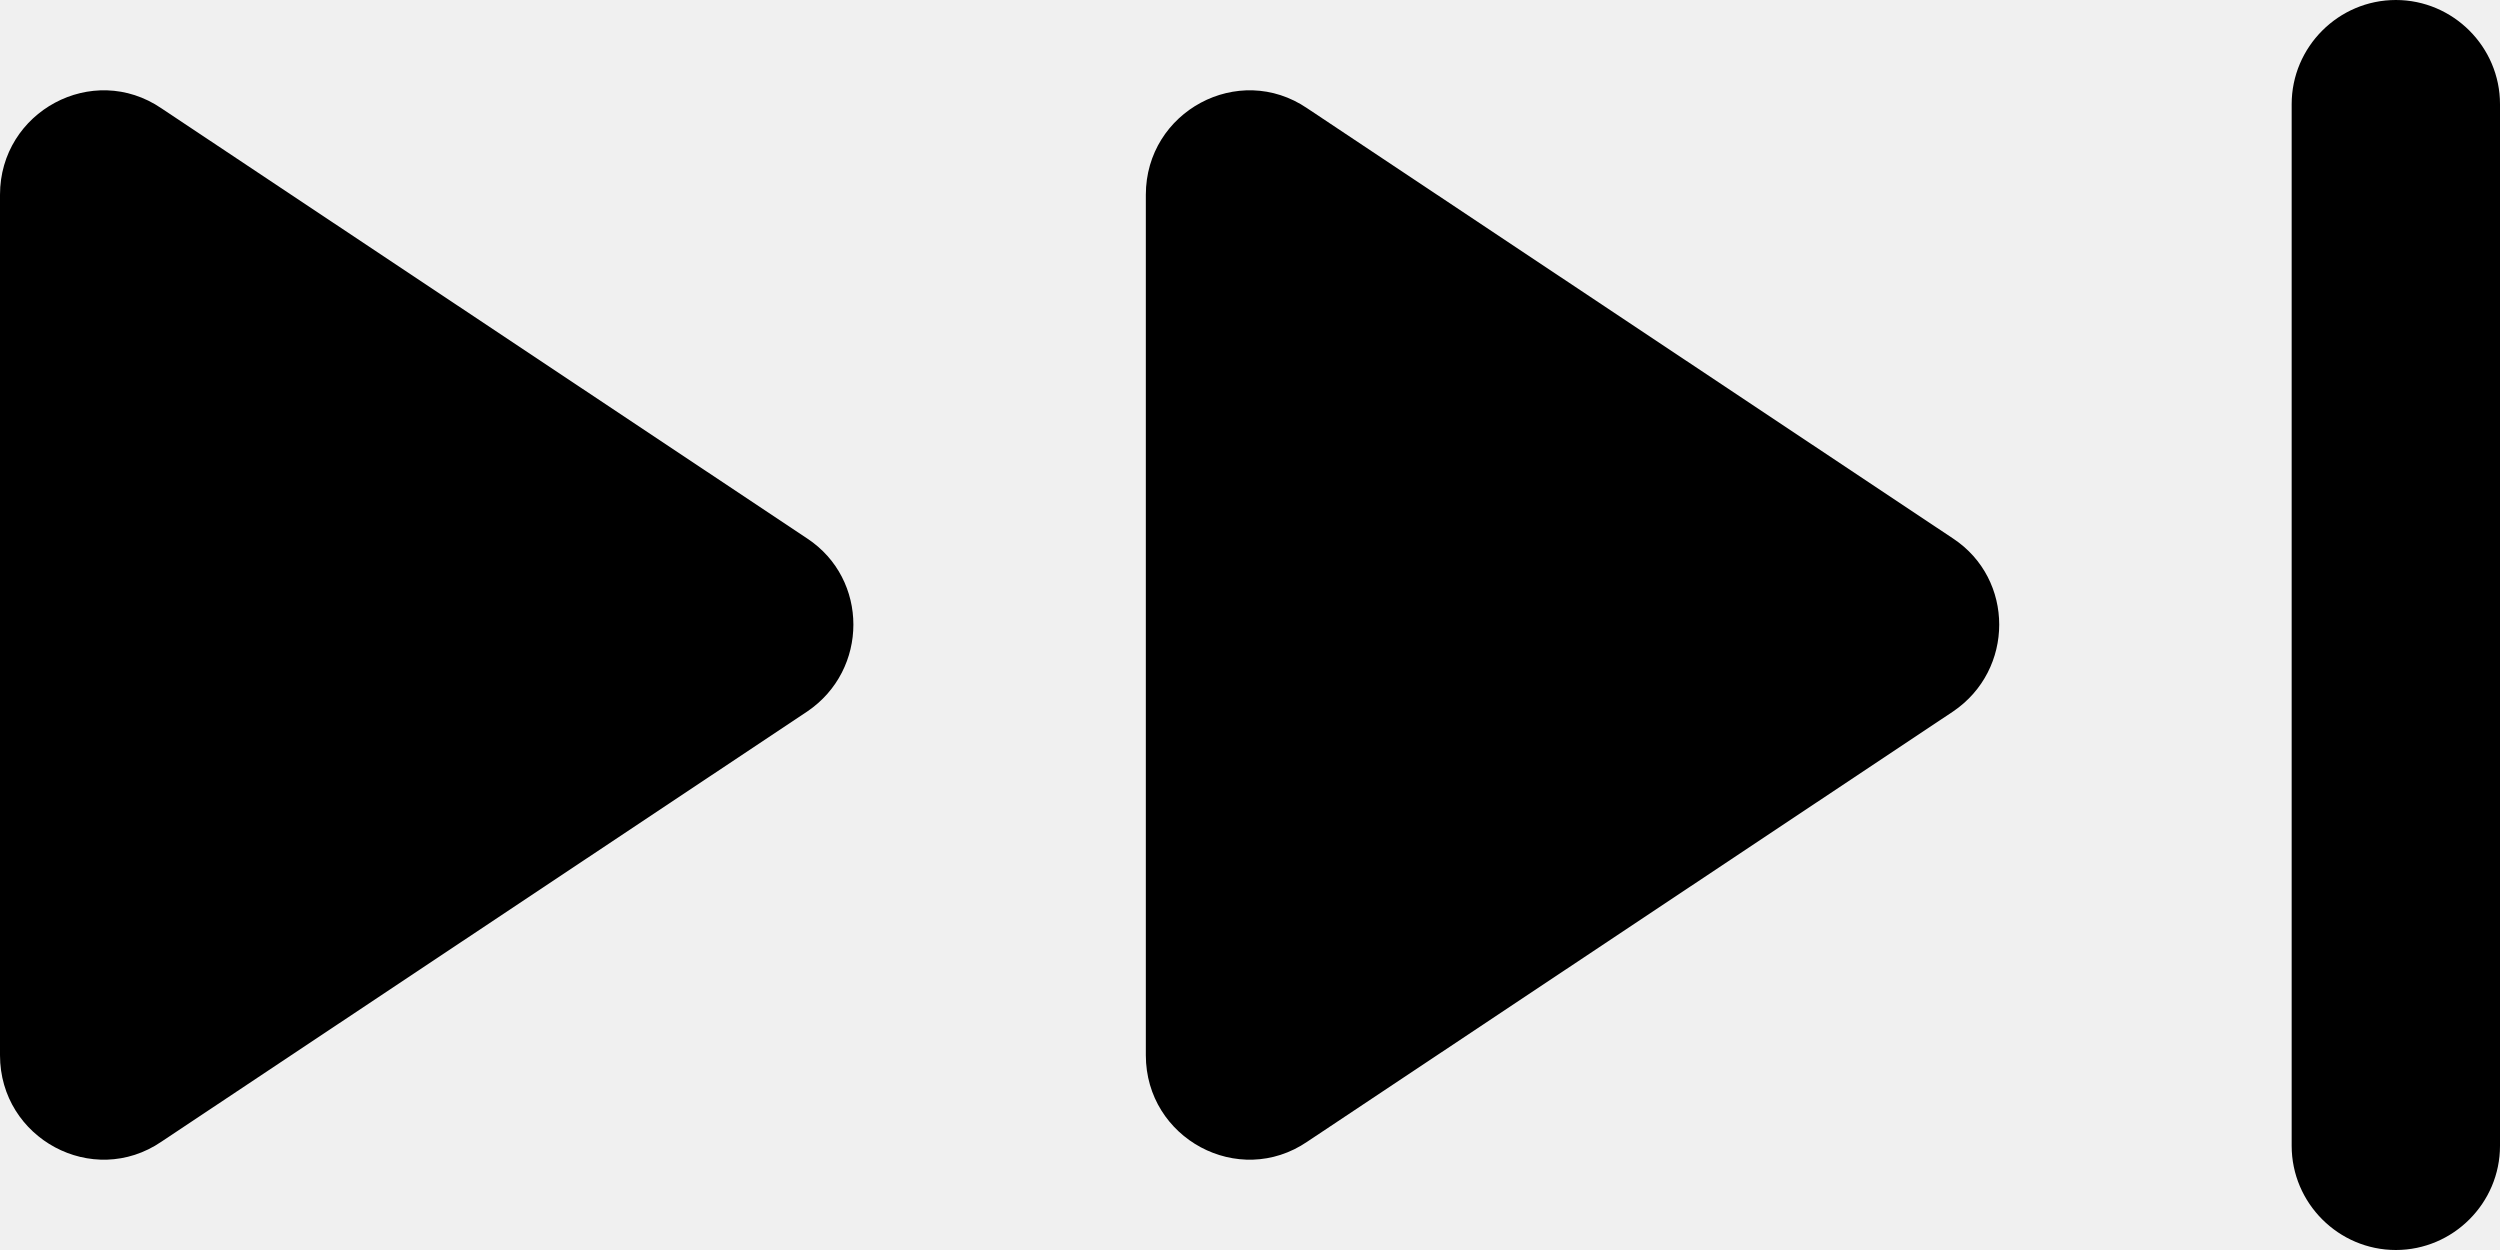
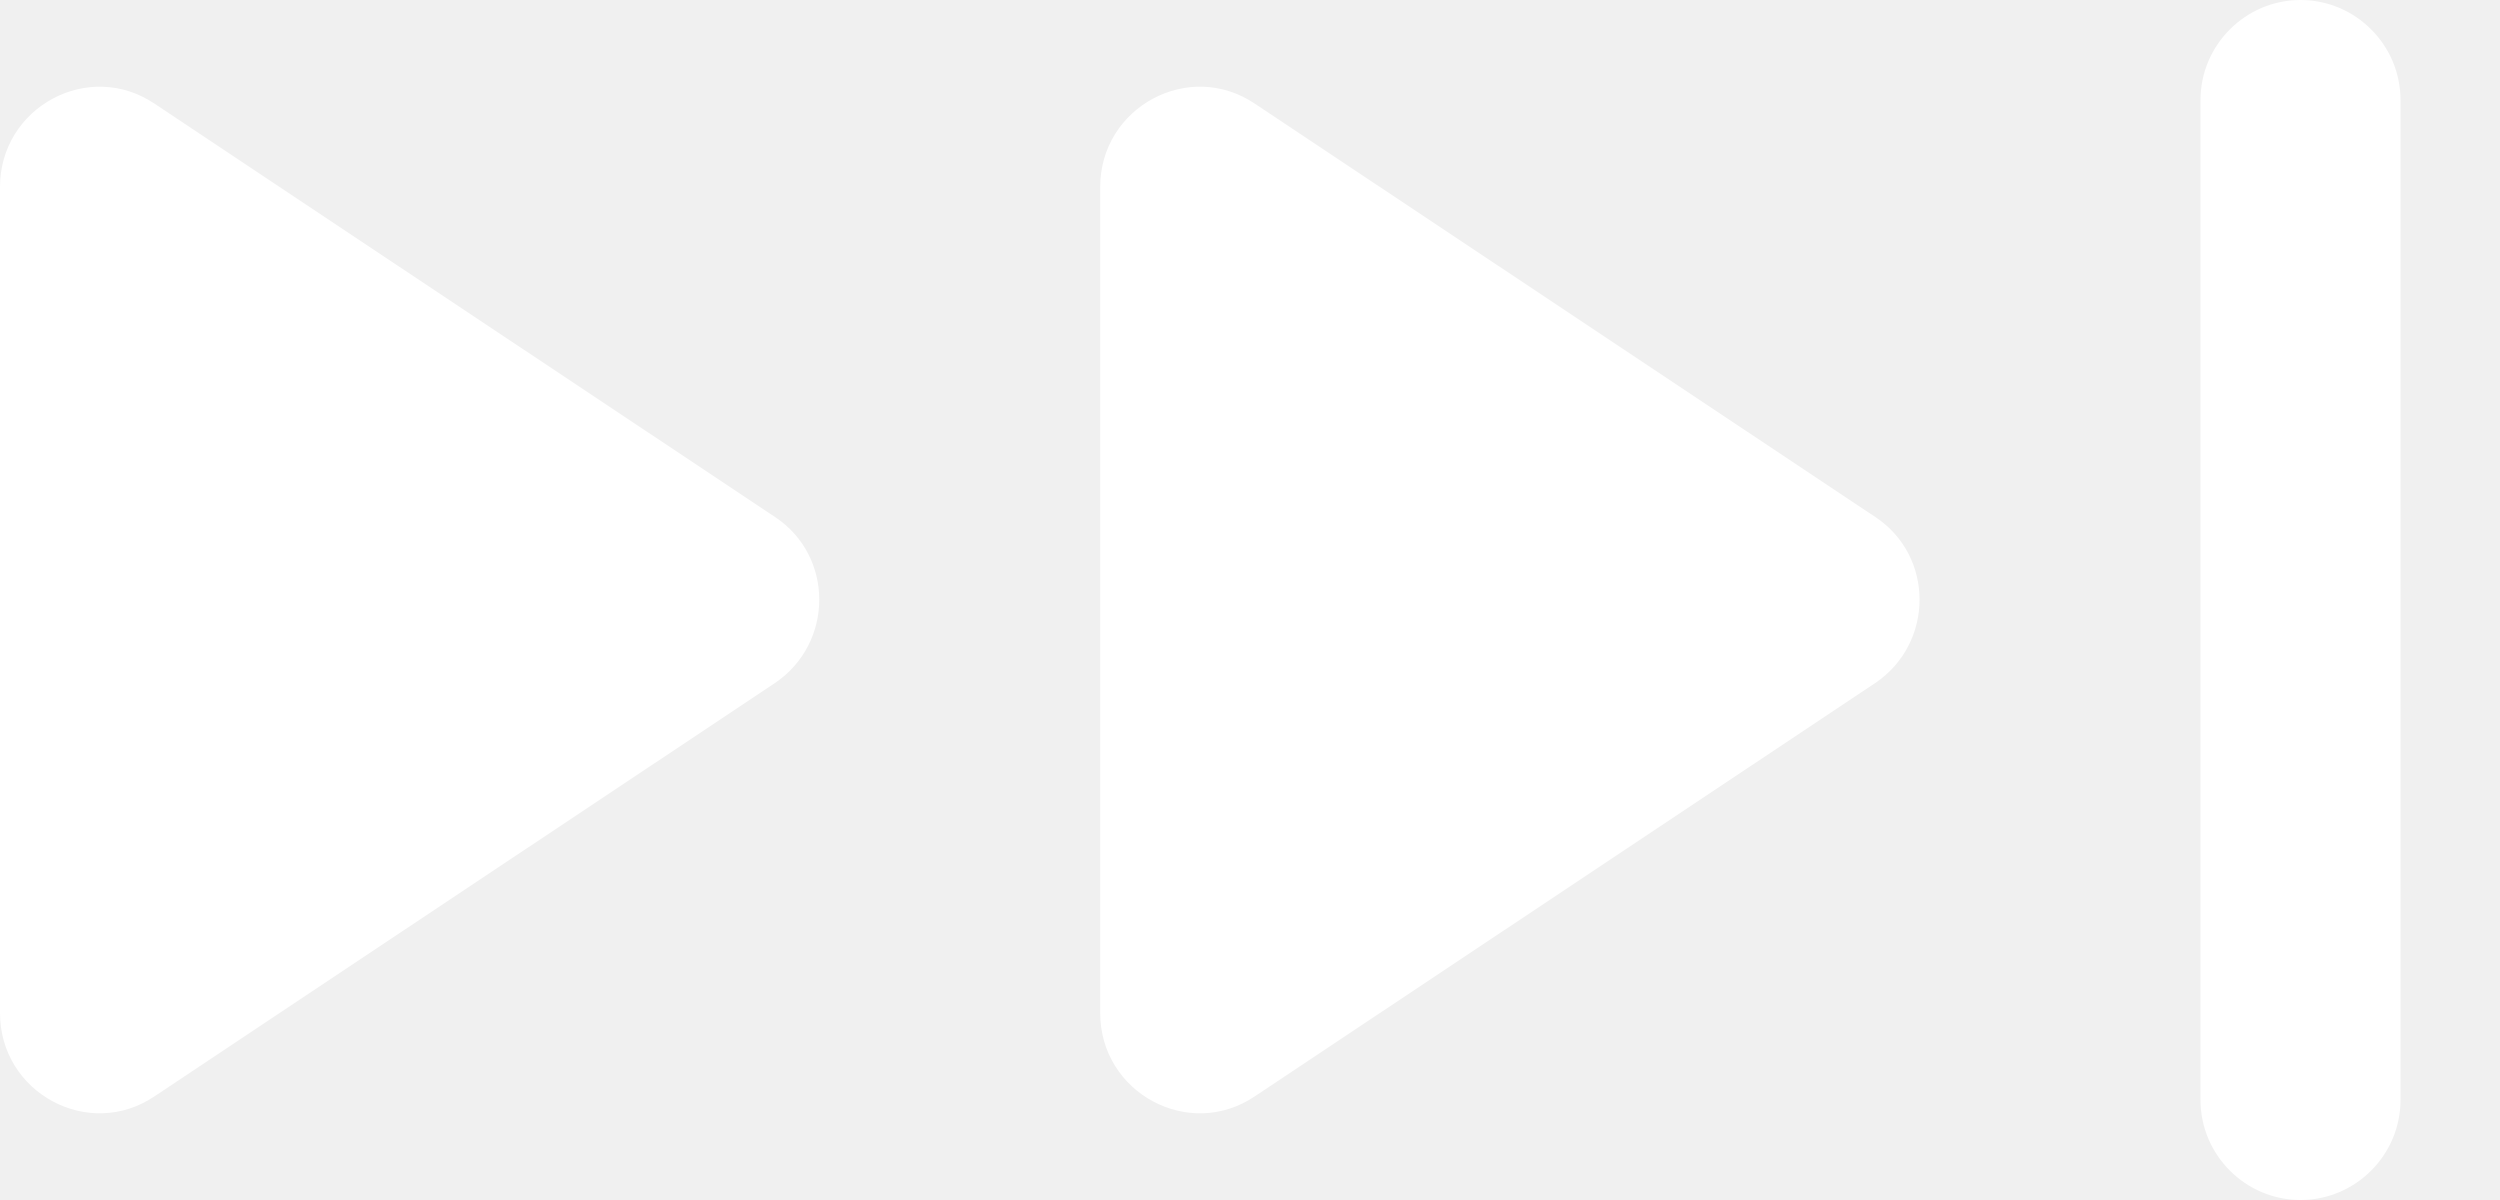
- <svg xmlns="http://www.w3.org/2000/svg" width="24px" height="12px" viewBox="0 0 24 12" version="1.1">
-   <g id="Page-1" stroke="none" stroke-width="1" fill="none" fill-rule="evenodd">
-     <g id="Artboard" transform="translate(-490, -264)">
-       <g id="skip_next_twice-24px" transform="translate(484, 258)">
-         <rect id="Rectangle" x="0" y="0" width="36" height="24" />
-         <g id="Group" transform="translate(6, 6)" fill="#000000" fill-rule="nonzero">
-           <path d="M22,1 L22,11 C22,11.55 22.45,12 23,12 L23,12 C23.55,12 24,11.55 24,11 L24,1 C24,0.45 23.55,0 23,0 L23,0 C22.45,0 22,0.45 22,1 Z" id="Path" />
-           <path d="M12.55,10.96 L18.75,6.83 C19.34,6.43 19.34,5.56 18.75,5.17 L12.55,1.04 C11.89,0.59 11,1.07 11,1.87 L11,10.13 C11,10.93 11.89,11.41 12.55,10.96 Z" id="Path" />
-           <path d="M1.55,10.96 L7.75,6.83 C8.34,6.43 8.34,5.56 7.75,5.17 L1.55,1.04 C0.89,0.59 -1.77635684e-15,1.07 -1.77635684e-15,1.87 L-1.77635684e-15,10.13 C-1.77635684e-15,10.93 0.89,11.41 1.55,10.96 Z" id="Path-Copy" />
-         </g>
+ <svg xmlns="http://www.w3.org/2000/svg" width="25px" height="12px" viewBox="0 0 25 12" version="1.1">
+   <g id="Symbols" stroke="none" stroke-width="1" fill="none" fill-rule="evenodd">
+     <g id="icons/skip_next_twice-24px" transform="translate(-6, -6)" fill="#FFFFFF" fill-rule="nonzero">
+       <g id="skip_next_twice-24px" transform="translate(6, 6)">
+         <path d="M22.005,1 L22.005,11 C22.005,11.55 22.455,12 23.005,12 L23.005,12 C23.555,12 24.005,11.55 24.005,11 L24.005,1 C24.005,0.45 23.555,0 23.005,0 L23.005,0 C22.455,0 22.005,0.45 22.005,1 Z" id="Path" />
+         <path d="M12.553,10.96 L18.753,6.83 C19.343,6.43 19.343,5.56 18.753,5.17 L12.553,1.04 C11.893,0.59 11.002,1.07 11.002,1.87 L11.002,10.13 C11.002,10.93 11.893,11.41 12.553,10.96 Z" id="Path" />
+         <path d="M1.55,10.96 L7.75,6.83 C8.34,6.43 8.34,5.56 7.75,5.17 L1.55,1.04 C0.89,0.59 -1.77635684e-15,1.07 -1.77635684e-15,1.87 L-1.77635684e-15,10.13 C-1.77635684e-15,10.93 0.89,11.41 1.55,10.96 Z" id="Path-Copy" />
      </g>
    </g>
  </g>
</svg>
